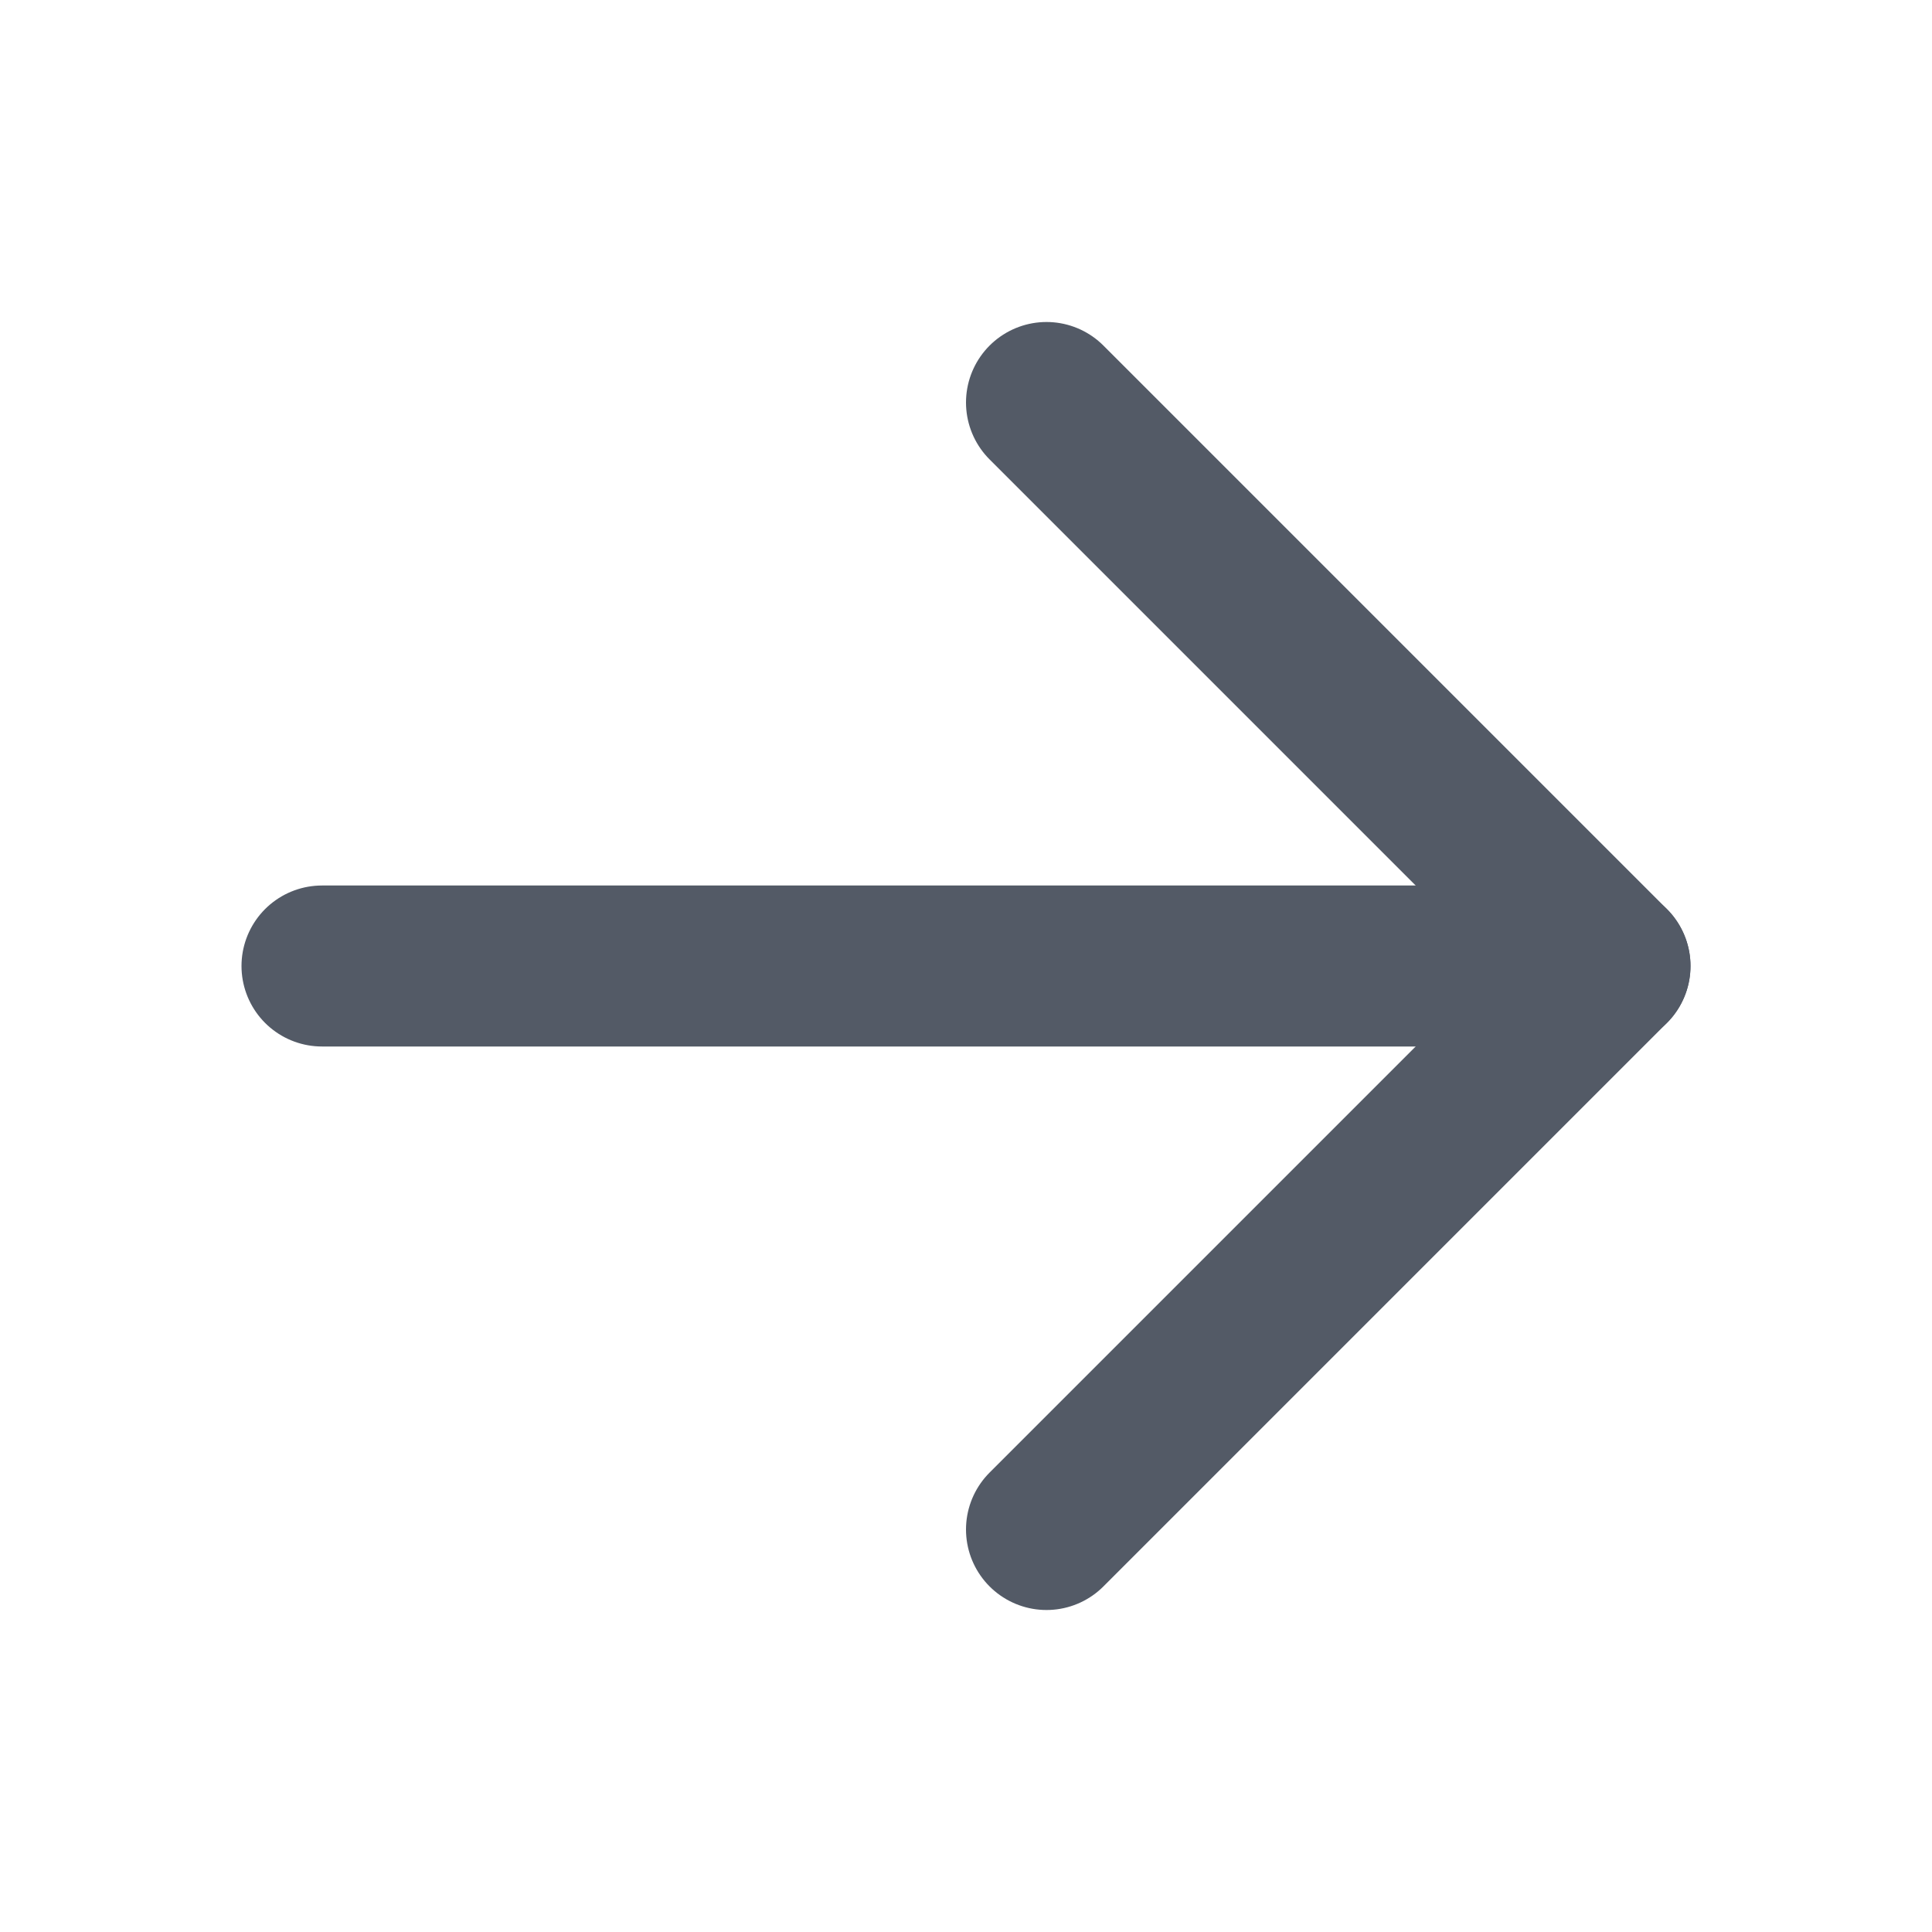
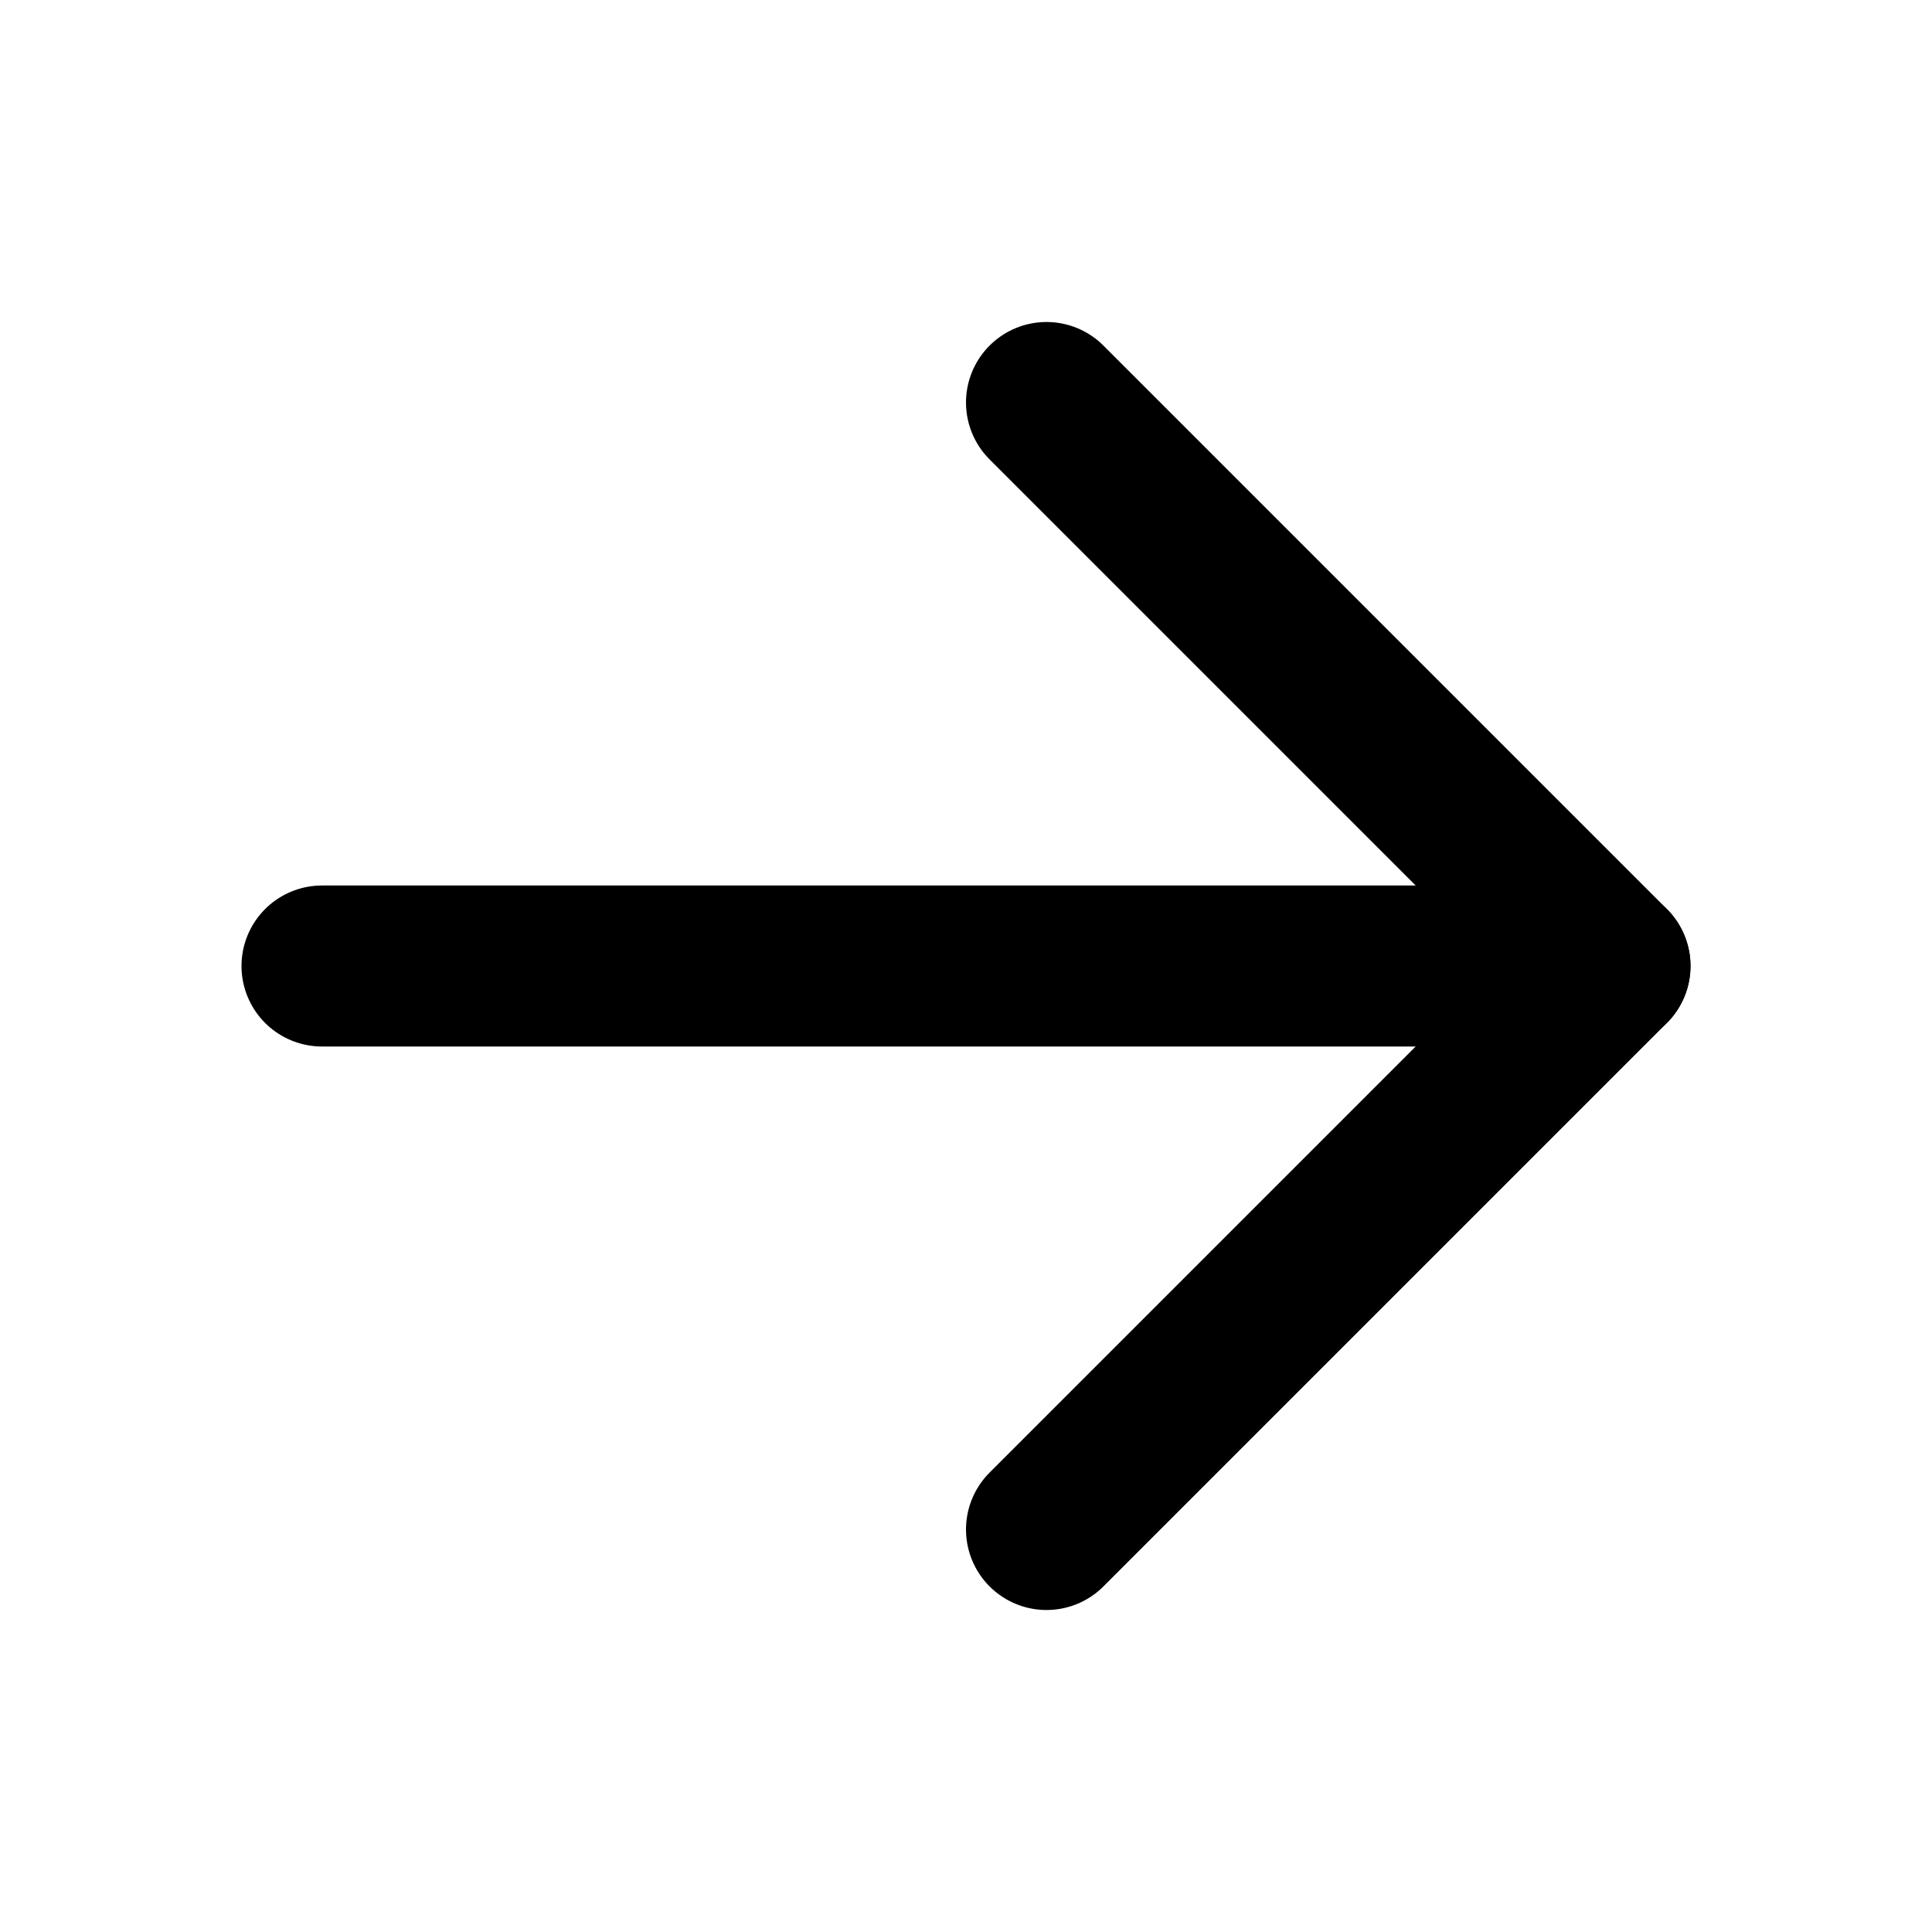
- <svg xmlns="http://www.w3.org/2000/svg" viewBox="0 0 24 24" fill="none" stroke="#535a66" stroke-width="2" stroke-linecap="round" stroke-linejoin="round">
+ <svg xmlns="http://www.w3.org/2000/svg" viewBox="0 0 24 24" fill="none" stroke="currentColor" stroke-width="2" stroke-linecap="round" stroke-linejoin="round">
  <path d="M4 12h16" />
  <path d="M13 5l7 7-7 7" />
</svg>
